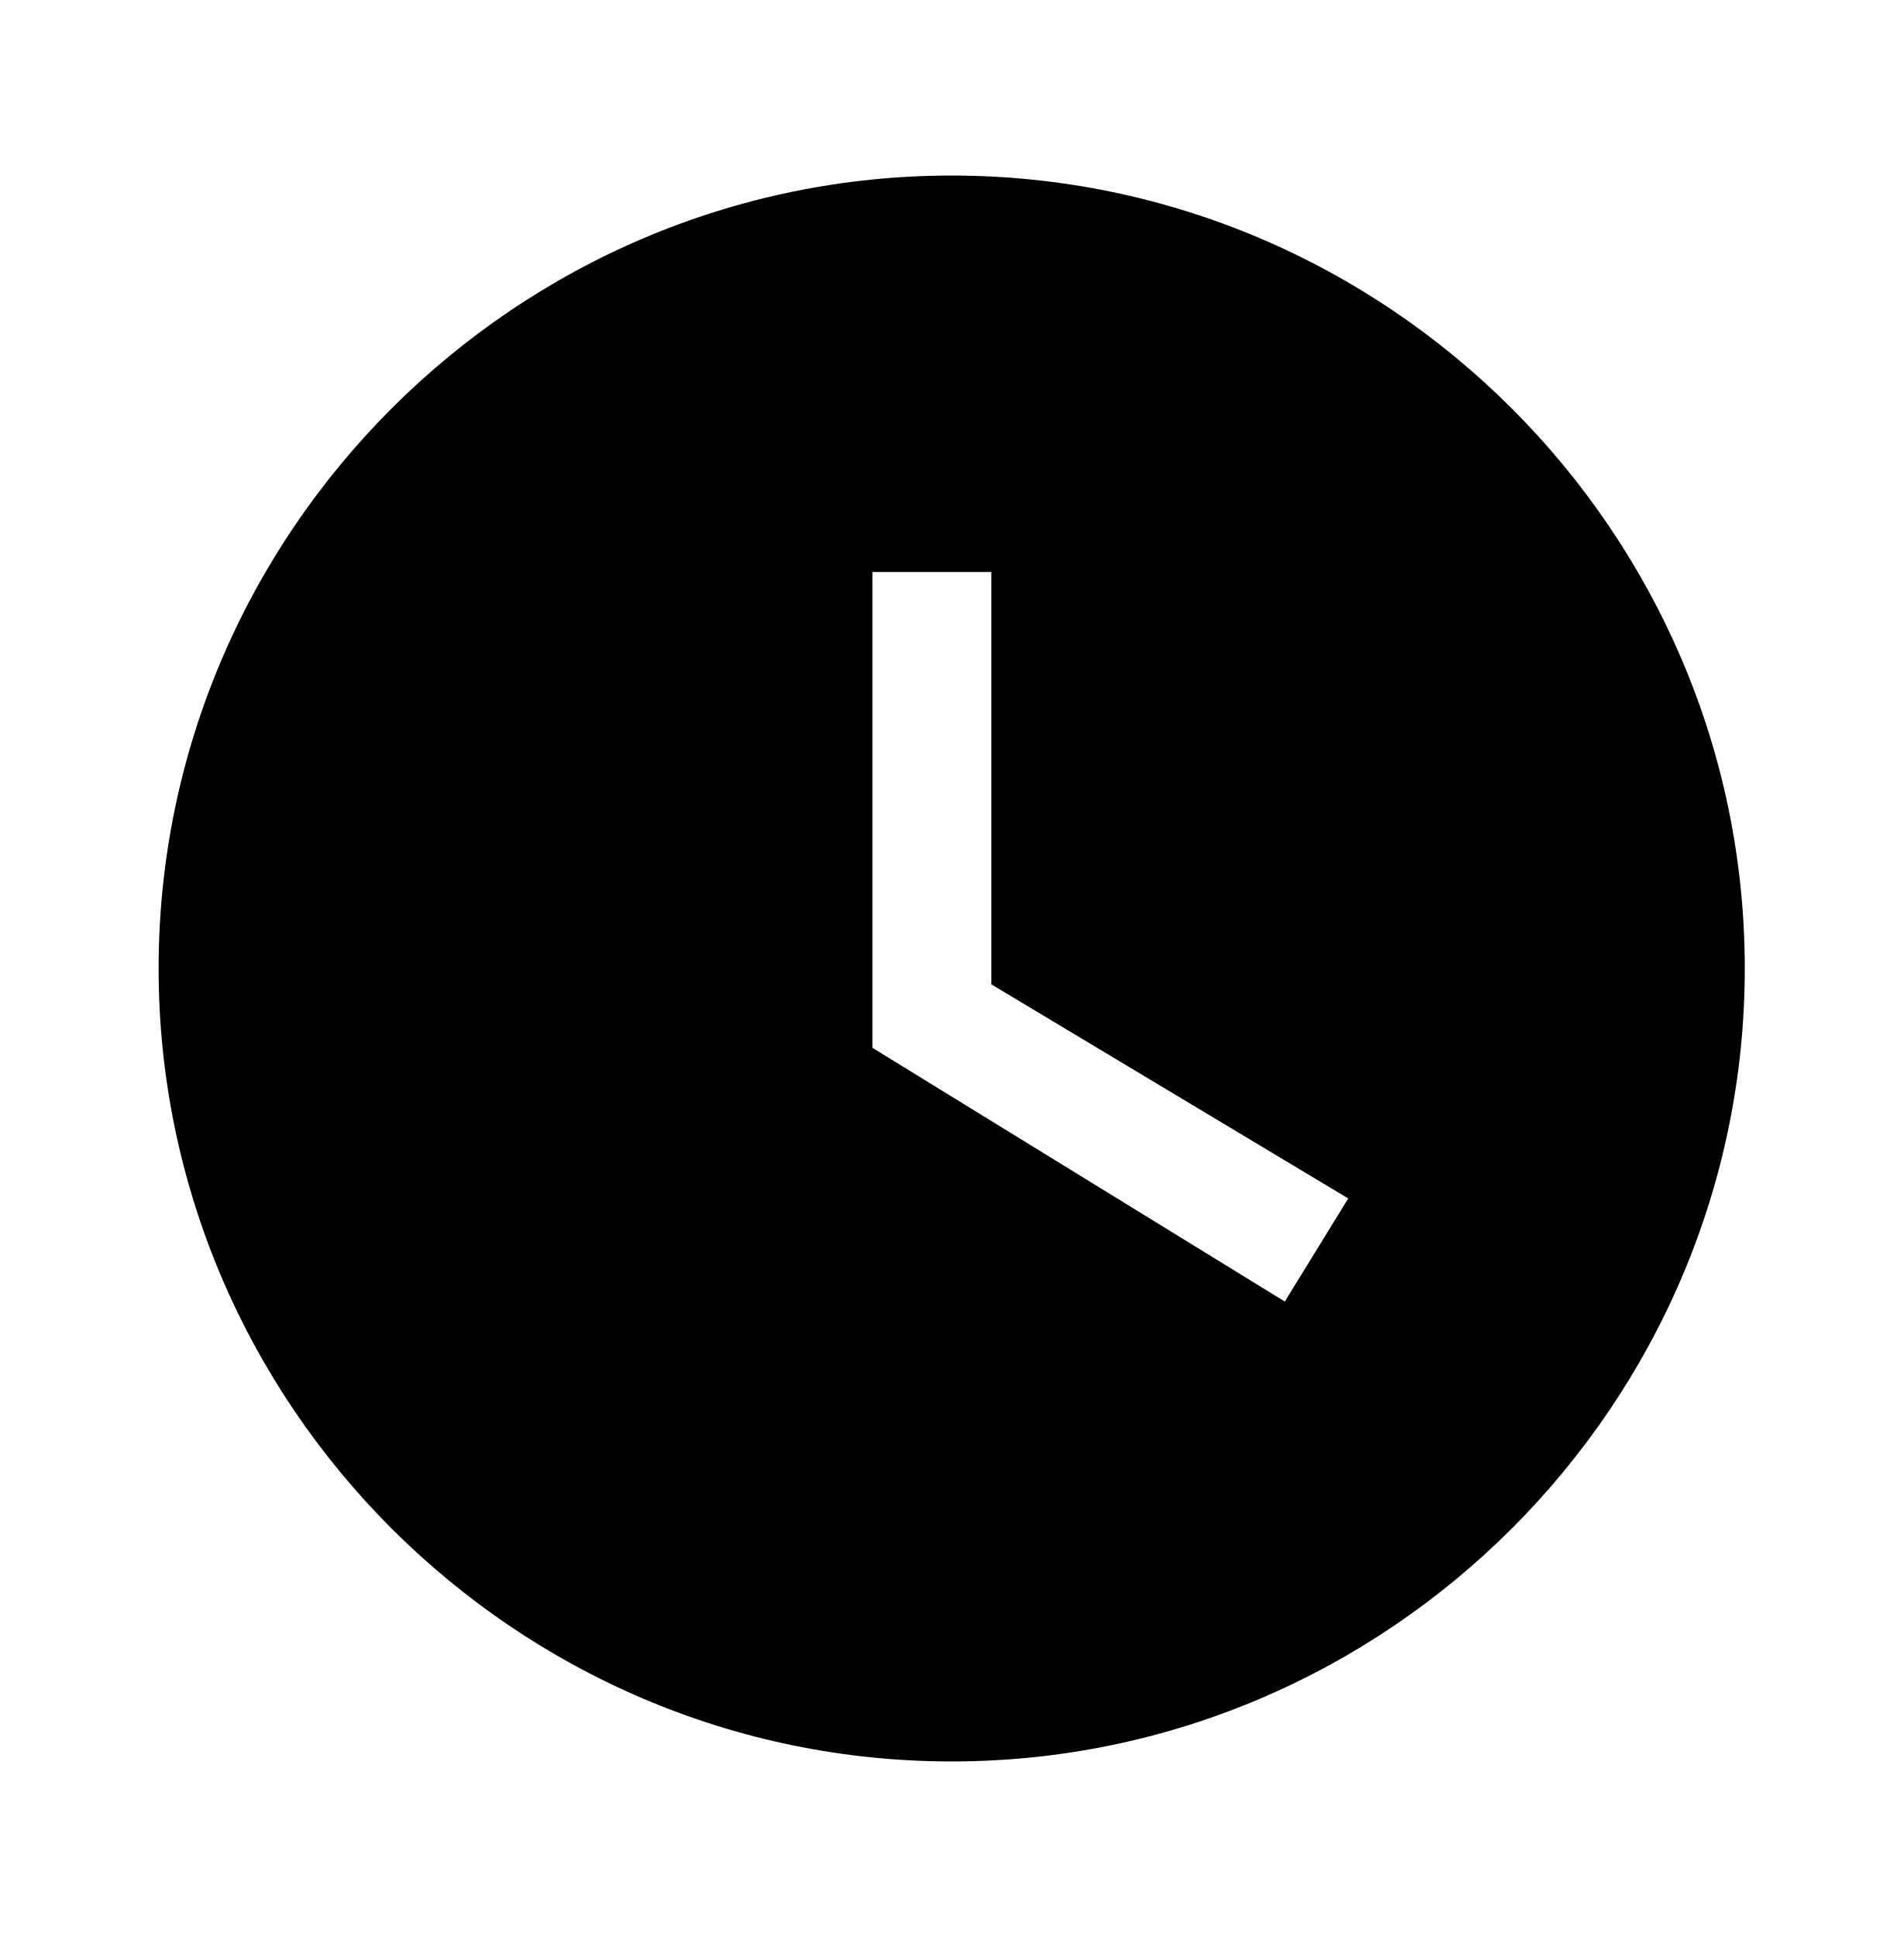
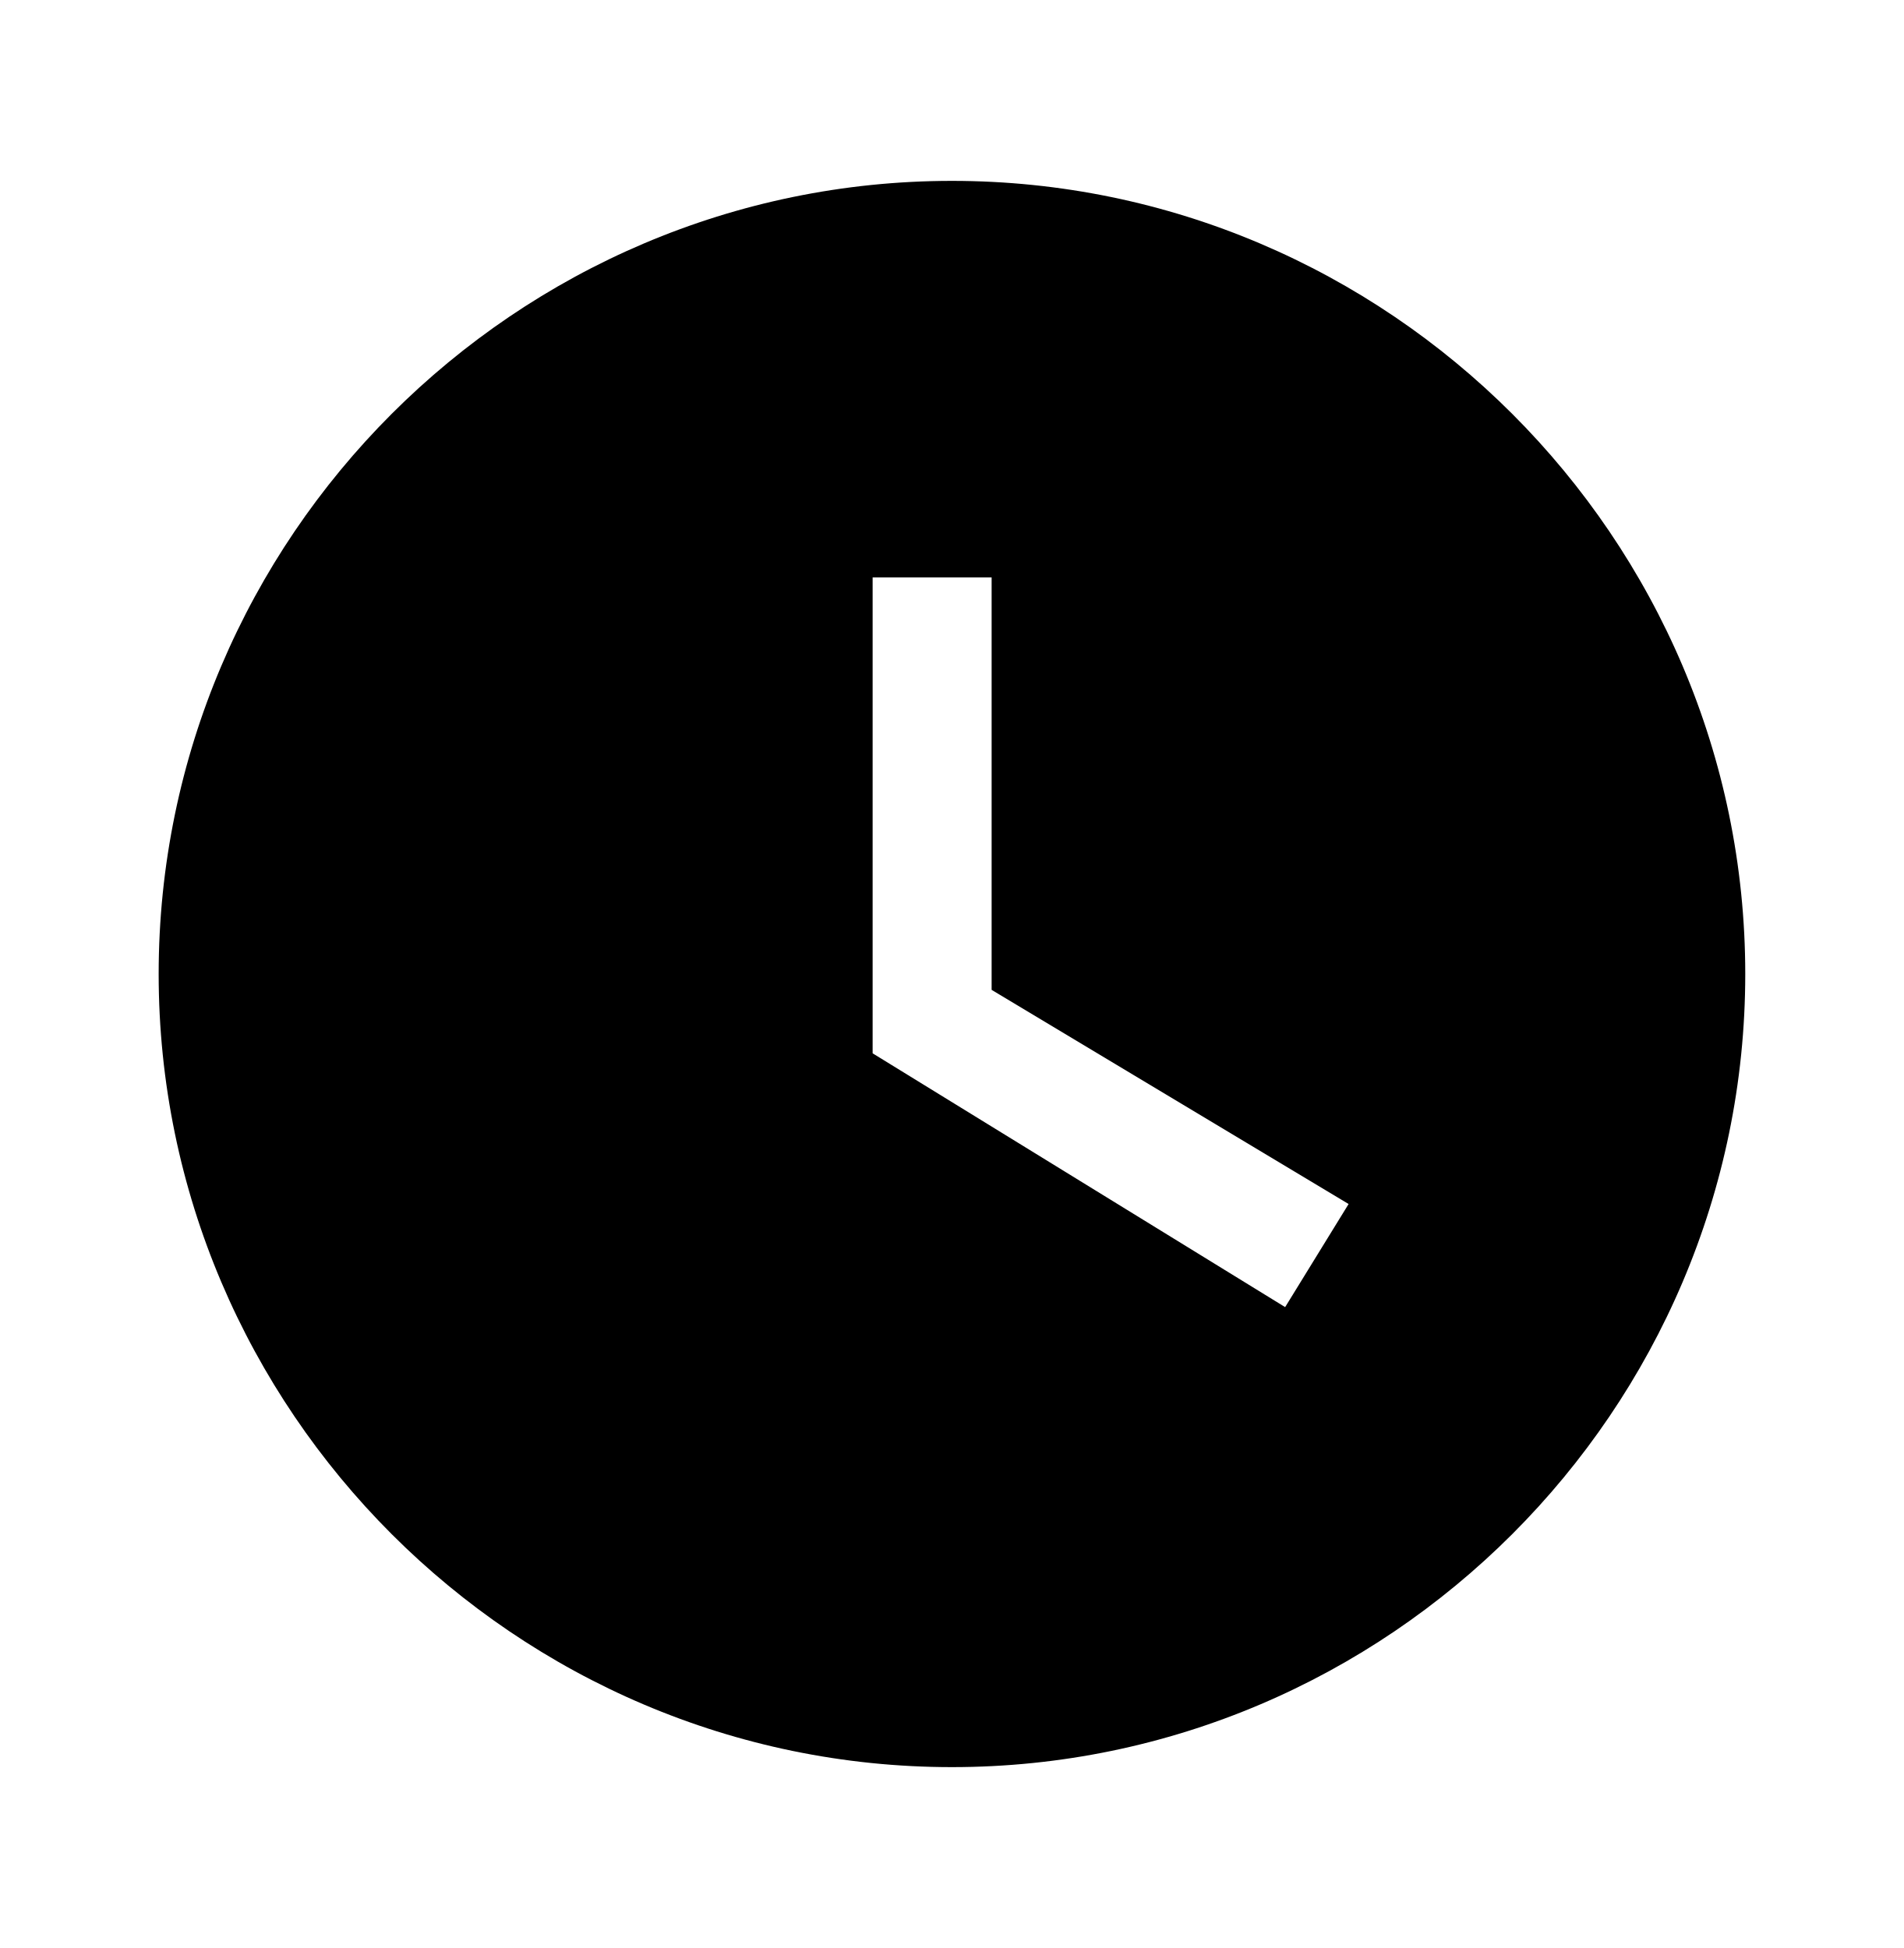
- <svg xmlns="http://www.w3.org/2000/svg" enable-background="new 0 0 24 24" height="25.7px" viewBox="0 0 24 24" width="25.25px" fill="#000000">
+ <svg xmlns="http://www.w3.org/2000/svg" enable-background="new 0 0 24 24" height="19.7px" viewBox="0 0 24 24" width="19.25px" fill="#000000">
  <g>
    <rect fill="none" height="24" width="24" />
  </g>
  <g>
    <g>
      <g>
        <path d="M12,2C6.5,2,2,6.5,2,12s4.5,10,10,10s10-4.5,10-10S17.5,2,12,2z M16.2,16.2L11,13V7h1.5v5.2l4.5,2.7L16.2,16.2z" />
      </g>
    </g>
  </g>
</svg>
